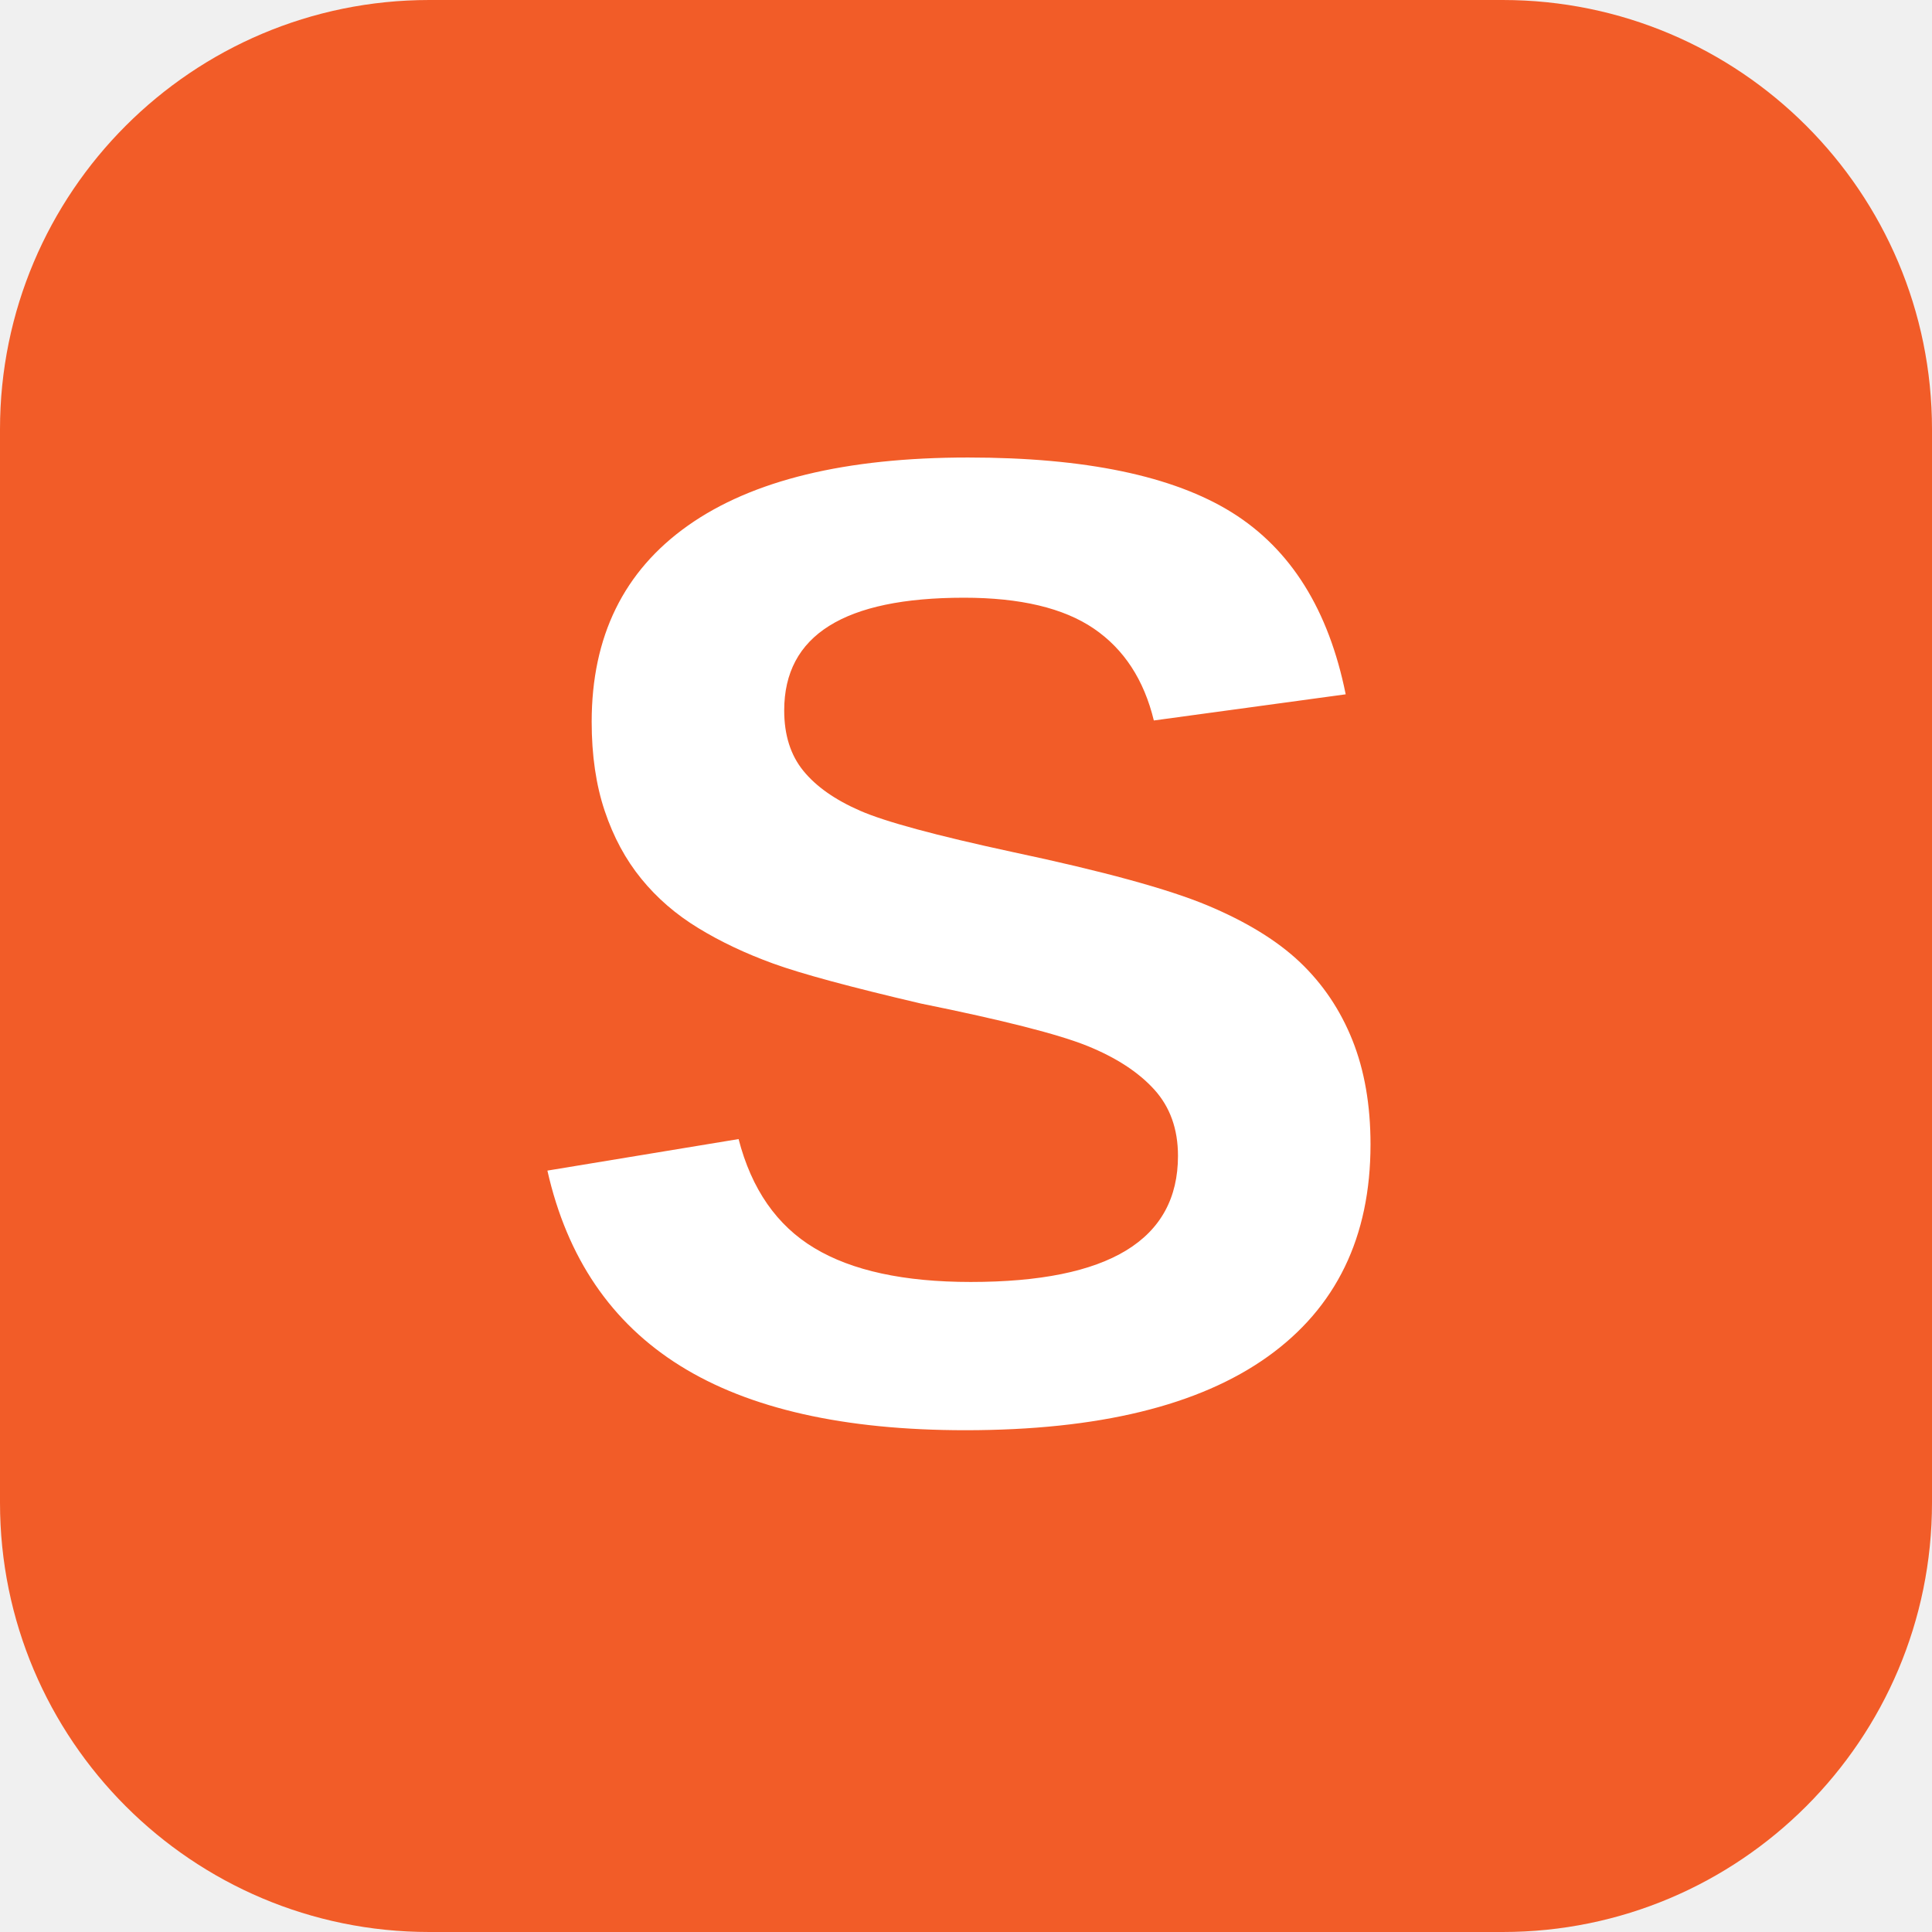
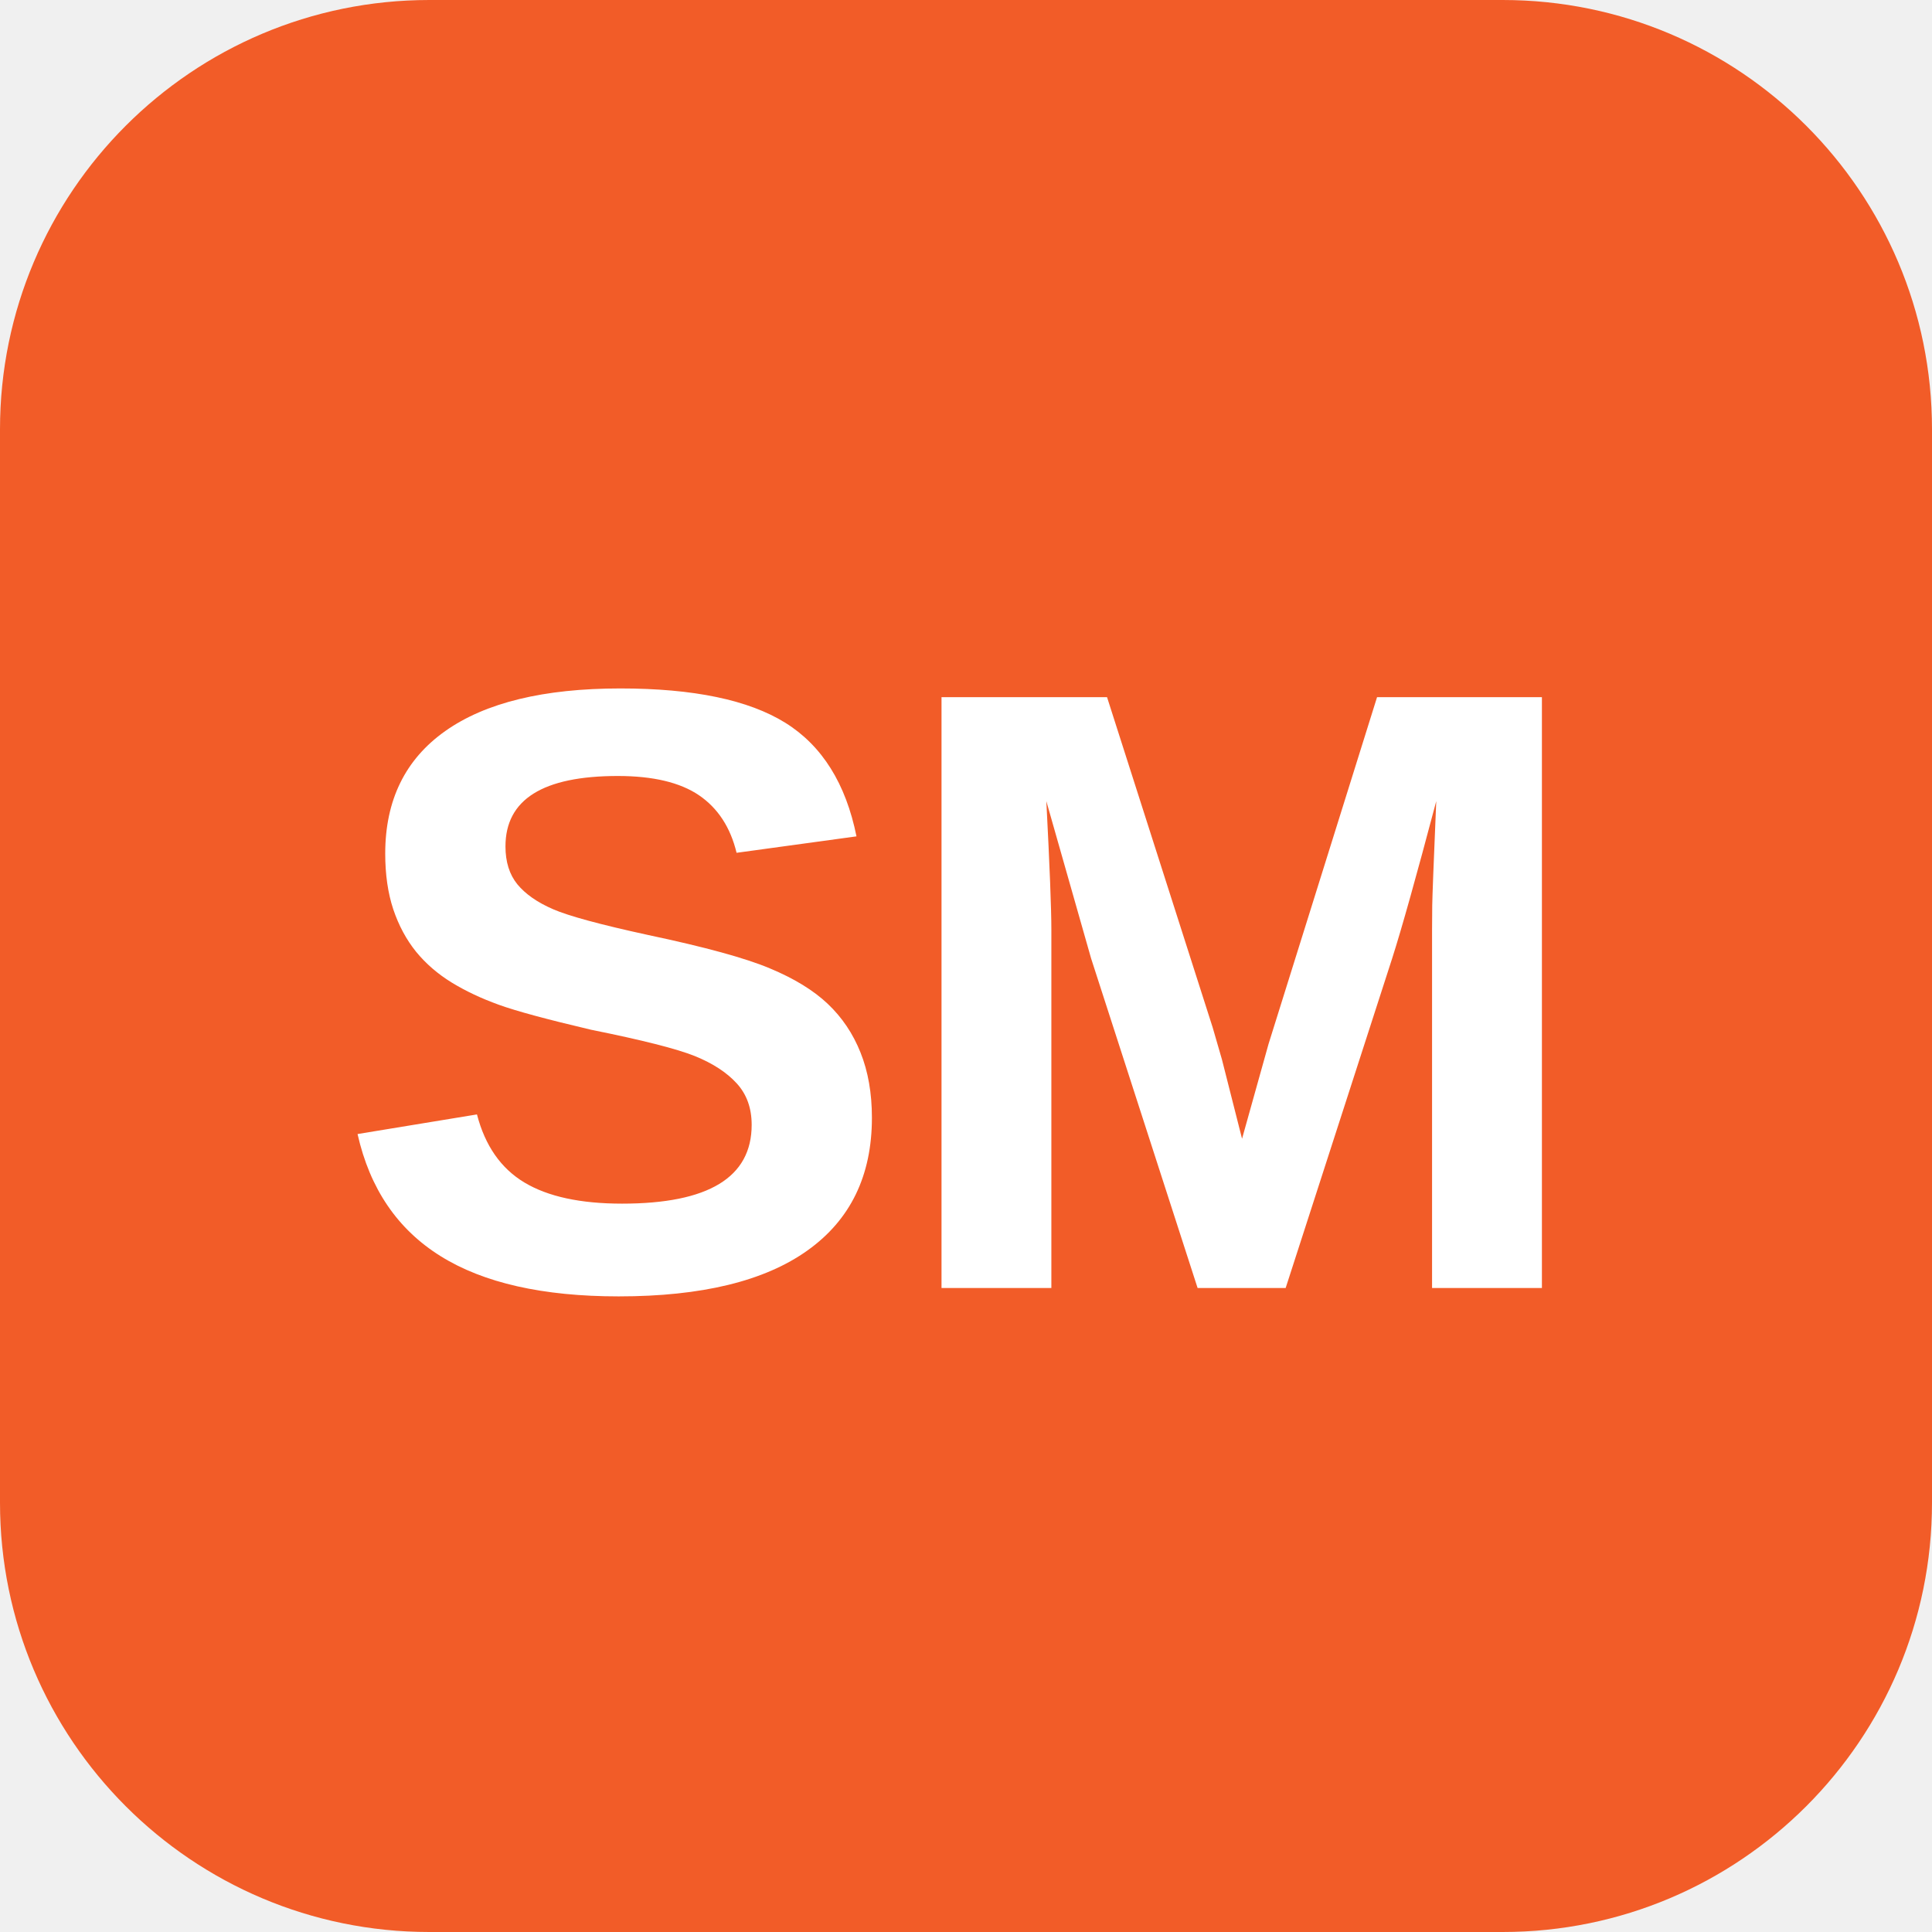
<svg xmlns="http://www.w3.org/2000/svg" width="180" height="180" viewBox="0 0 180 180">
  <rect width="180" height="180" rx="40" fill="#F25C28" />
-   <text x="90" y="132" font-family="'Arial Black', Arial, sans-serif" font-size="128" font-weight="900" fill="#FFFFFF" text-anchor="middle">S</text>
+   <text x="90" y="120" font-family="'Arial Black', Arial, sans-serif" font-size="80" font-weight="900" fill="#FFFFFF" text-anchor="middle" letter-spacing="-2">SM</text>
</svg>
